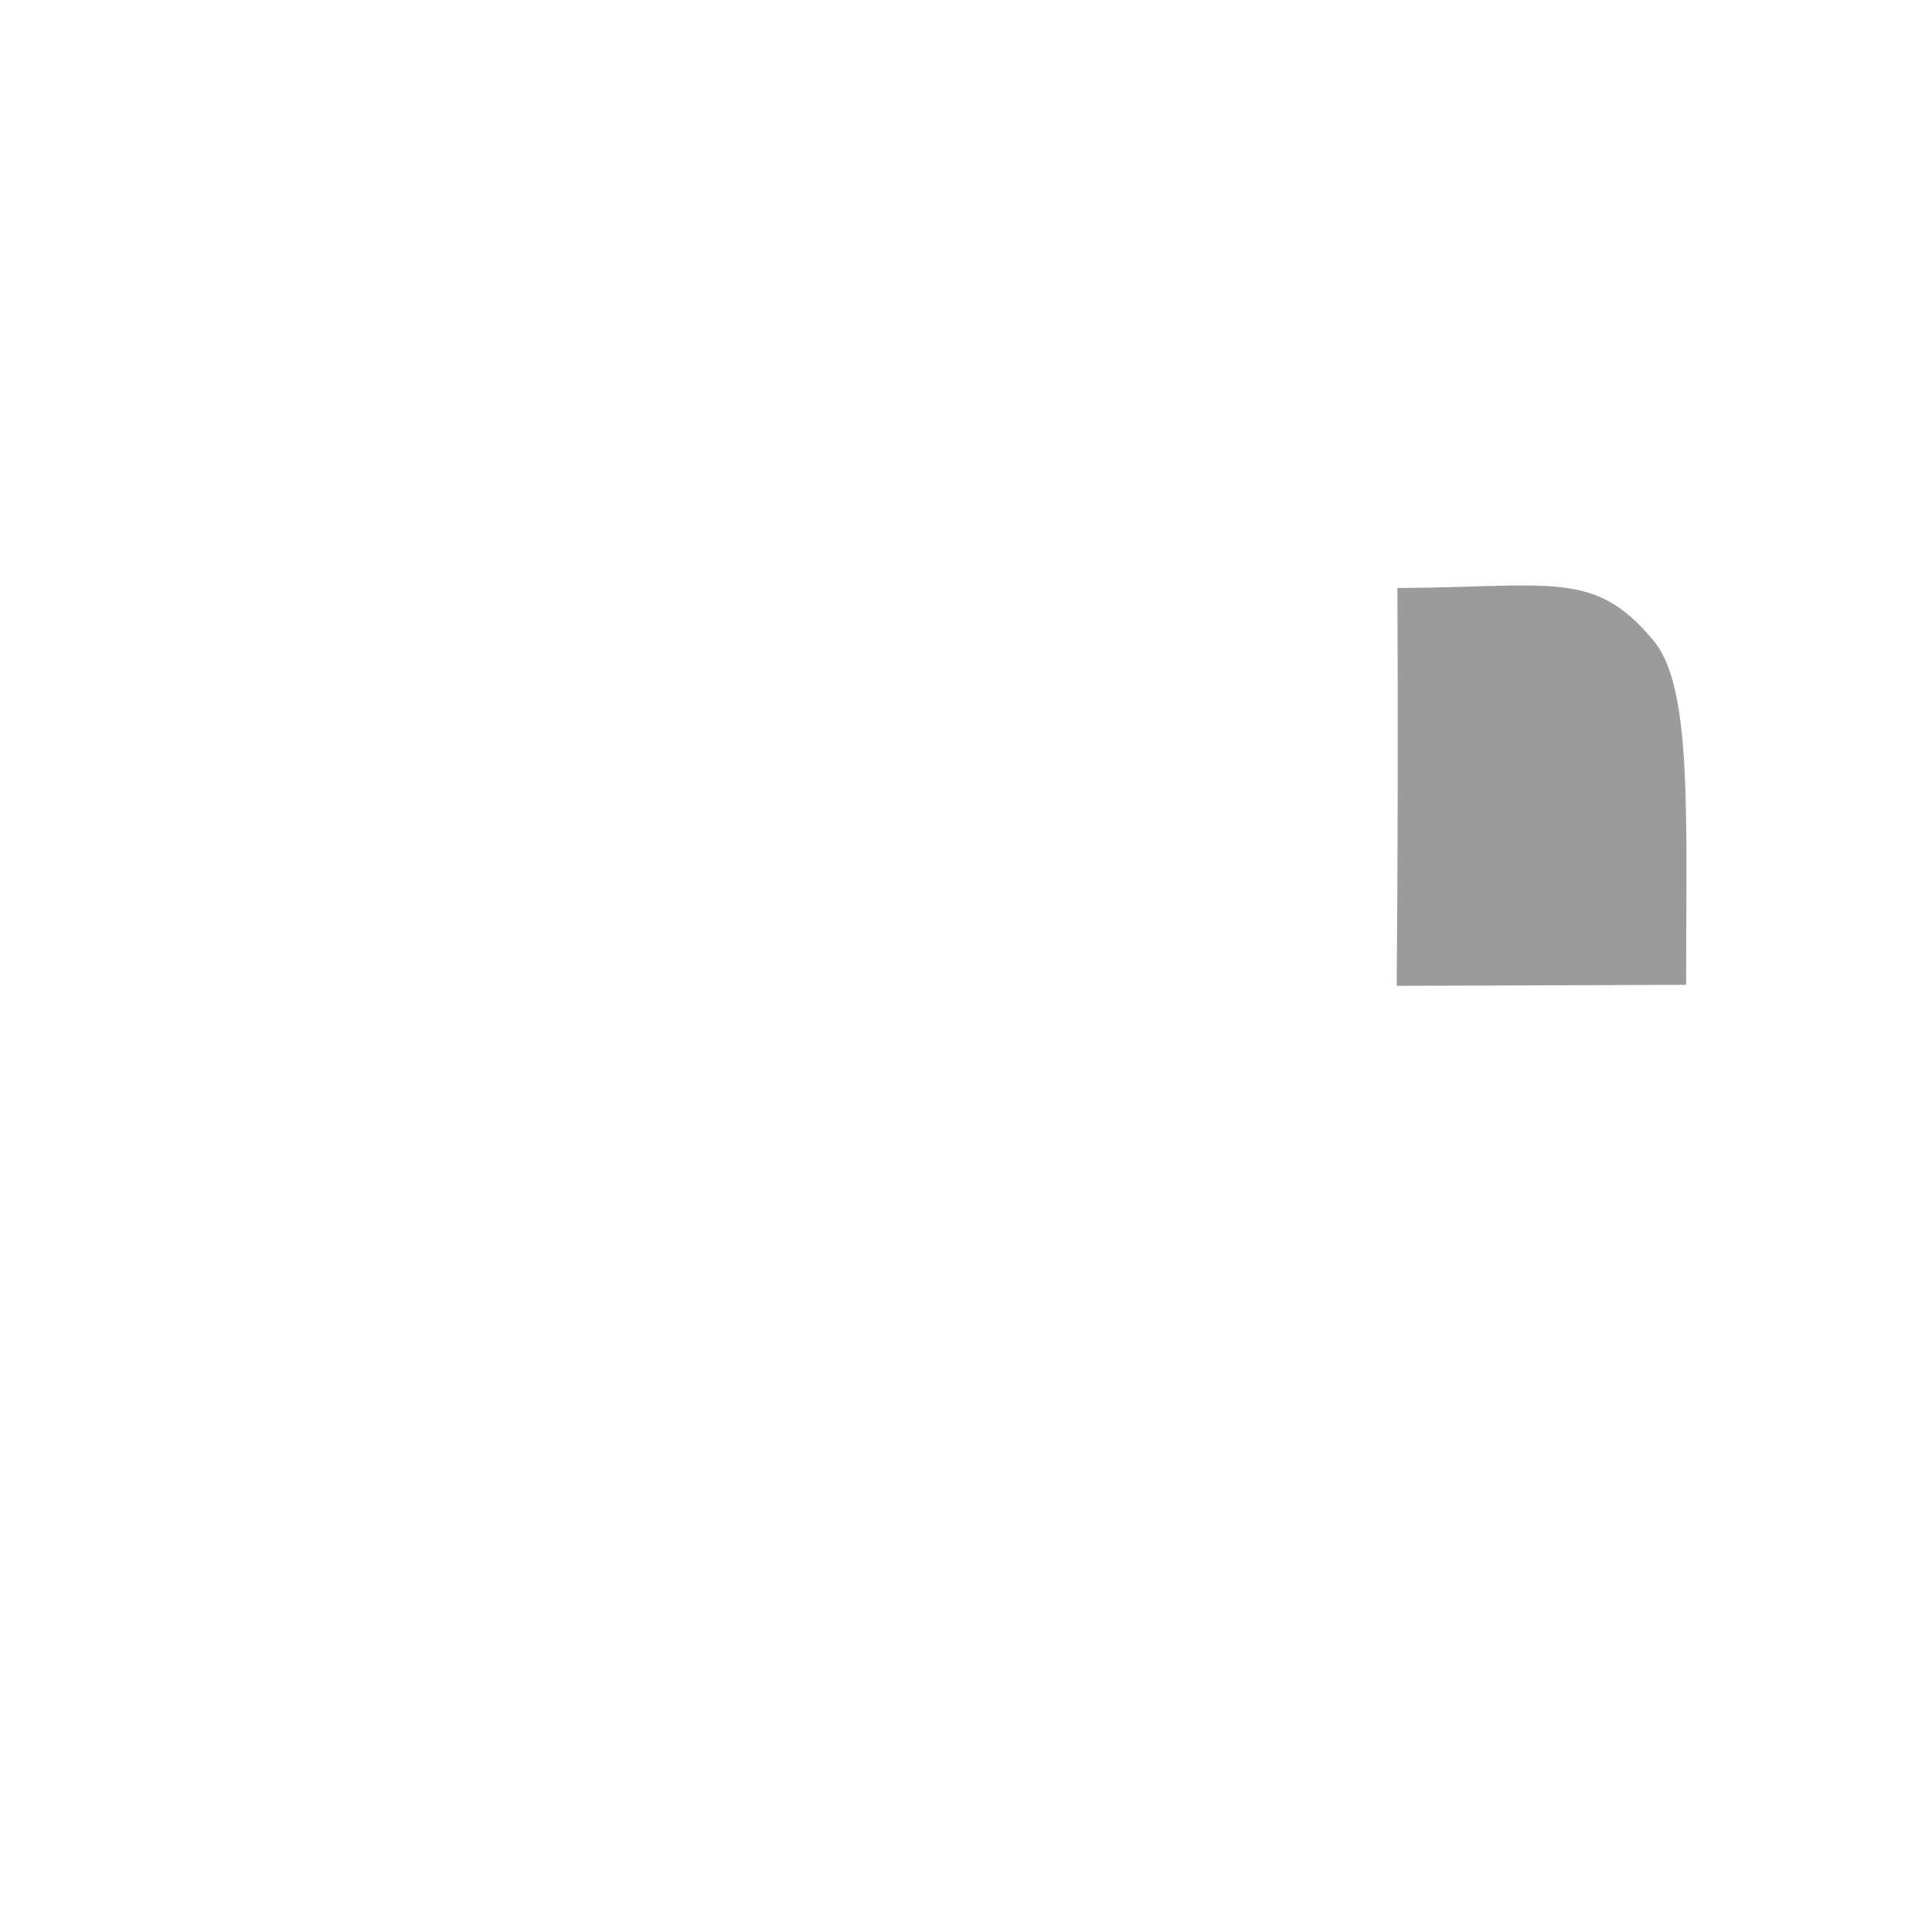
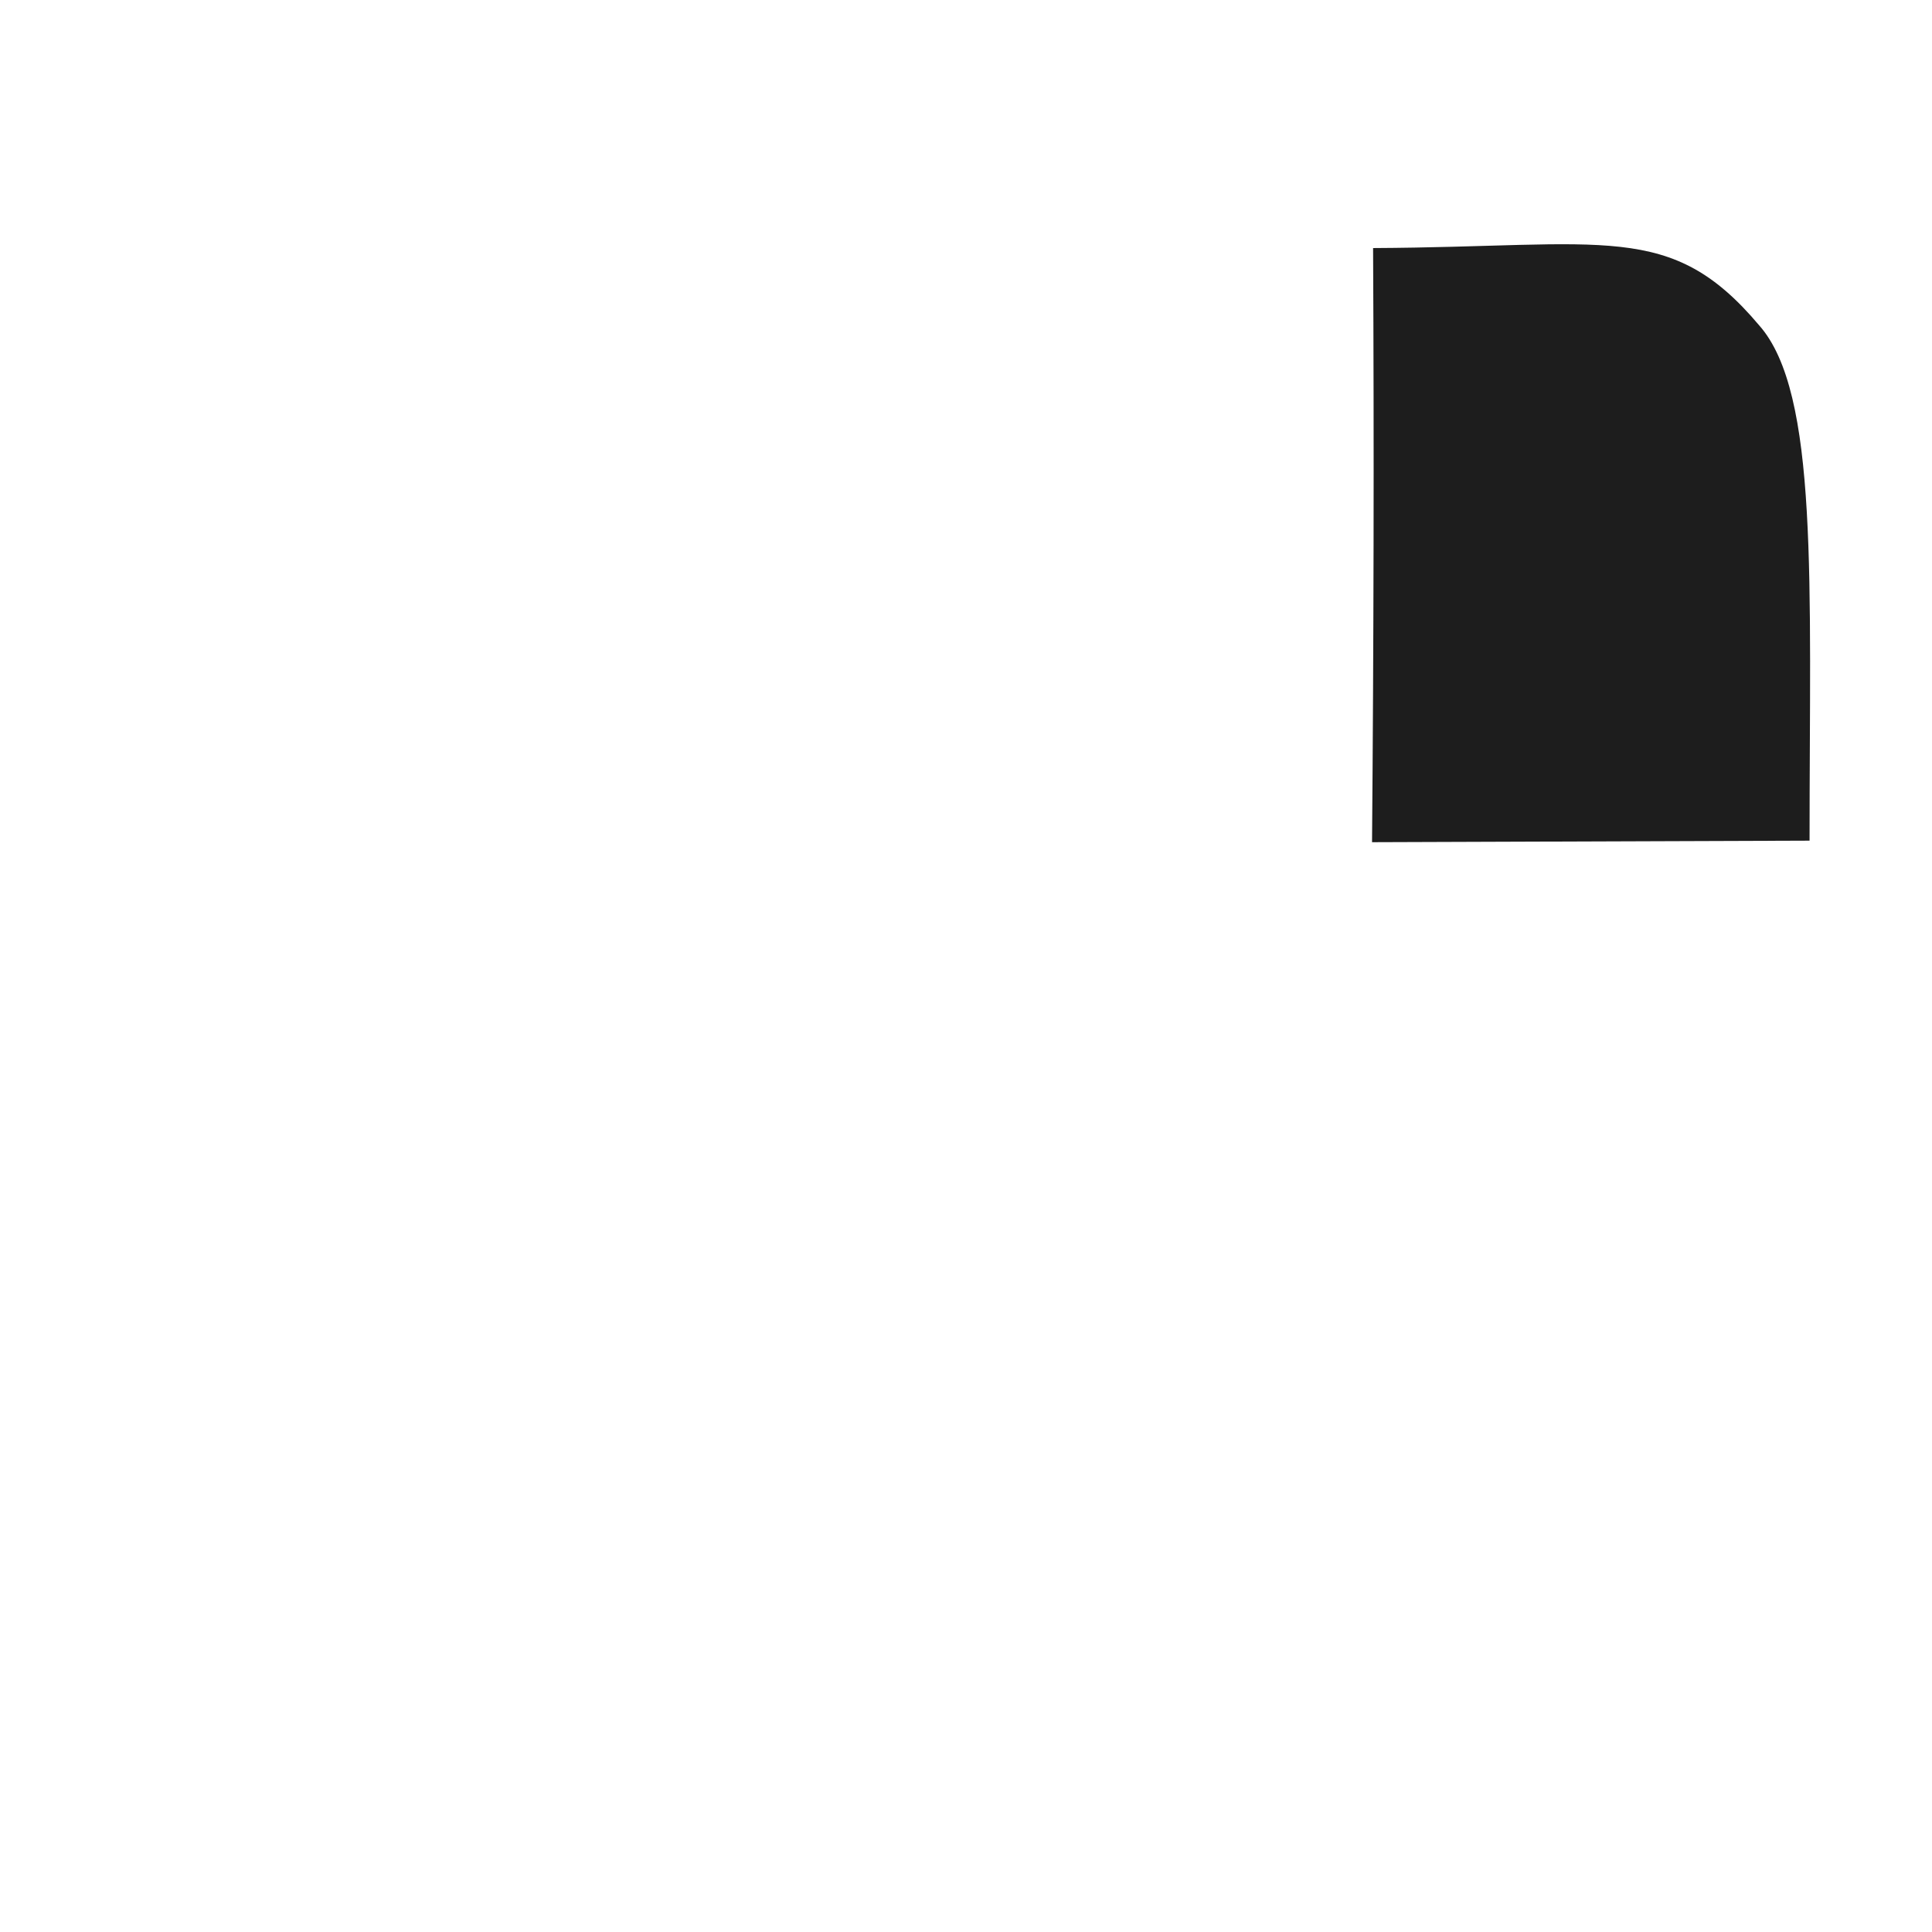
<svg xmlns="http://www.w3.org/2000/svg" xmlns:xlink="http://www.w3.org/1999/xlink" id="svg1770" height="48px" width="48px" version="1.1">
  <defs id="defs3">
    <linearGradient id="linearGradient4270">
      <stop style="stop-color:#000000;stop-opacity:1;" offset="0" id="stop4272" />
      <stop style="stop-color:#f3f3f3;stop-opacity:0.945;" offset="1" id="stop4274" />
    </linearGradient>
    <linearGradient id="linearGradient4256">
      <stop style="stop-color:#809fc1;stop-opacity:0.819" offset="0" id="stop4258" />
      <stop style="stop-color:#729fcf;stop-opacity:0;" offset="1" id="stop4260" />
    </linearGradient>
    <linearGradient id="linearGradient4237">
      <stop style="stop-color:#d2d2d2;stop-opacity:0.664;" offset="0" id="stop4239" />
      <stop style="stop-color:#000000;stop-opacity:0" offset="1" id="stop4241" />
    </linearGradient>
    <linearGradient id="linearGradient2103">
      <stop style="stop-color:#ffffff;stop-opacity:1;" offset="0" id="stop2105" />
      <stop style="stop-color:#ebebed;stop-opacity:1;" offset="1" id="stop2107" />
    </linearGradient>
    <linearGradient id="linearGradient2064">
      <stop style="stop-color:#b2b2b2;stop-opacity:1;" offset="0" id="stop2066" />
      <stop style="stop-color:#dcdcde;stop-opacity:1;" offset="1" id="stop2068" />
    </linearGradient>
    <linearGradient id="linearGradient2052">
      <stop style="stop-color:#aaaaaa;stop-opacity:1;" offset="0" id="stop2054" />
      <stop style="stop-color:#c8c8ca;stop-opacity:1;" offset="1" id="stop2056" />
    </linearGradient>
    <linearGradient id="linearGradient1784">
      <stop id="stop1785" offset="0" style="stop-color:#ffffff;stop-opacity:1;" />
      <stop id="stop1786" offset="1" style="stop-color:#dcdcde;stop-opacity:1;" />
    </linearGradient>
    <linearGradient y2="549.613" x2="511.689" y1="259.819" x1="250.054" gradientTransform="matrix(1.593044,0,0,1.241206,-129.6924,-73.34169)" gradientUnits="userSpaceOnUse" id="linearGradient1789" xlink:href="#linearGradient1784" />
    <linearGradient gradientUnits="userSpaceOnUse" y2="1222.128" x2="69.097" y1="1468.668" x1="205.673" gradientTransform="matrix(2.470094,0,0,0.404843,-5.695438,24.53693)" id="linearGradient1794" xlink:href="#linearGradient2052" />
    <linearGradient gradientUnits="userSpaceOnUse" y2="65.462" x2="1180.534" y1="284.347" x1="1390.407" gradientTransform="matrix(0.493865,0,0,2.024845,-5.695438,24.53693)" id="linearGradient1804" xlink:href="#linearGradient2064" />
    <linearGradient y2="549.613" x2="511.689" y1="259.819" x1="250.054" gradientTransform="matrix(1.593044,0,0,1.241206,-129.6924,-73.34169)" gradientUnits="userSpaceOnUse" id="linearGradient2083" xlink:href="#linearGradient1784" />
    <linearGradient y2="1222.128" x2="69.097" y1="1468.668" x1="205.673" gradientTransform="matrix(2.470094,0,0,0.404843,-5.695438,24.53693)" gradientUnits="userSpaceOnUse" id="linearGradient2085" xlink:href="#linearGradient2052" />
    <linearGradient y2="65.462" x2="1180.534" y1="284.347" x1="1390.407" gradientTransform="matrix(0.493865,0,0,2.024845,-5.695438,24.53693)" gradientUnits="userSpaceOnUse" id="linearGradient2087" xlink:href="#linearGradient2064" />
    <radialGradient xlink:href="#linearGradient4256" id="radialGradient4264" cx="31.908" cy="29.354" fx="31.908" fy="29.354" r="9.344" gradientTransform="matrix(1.347349,4.2658863e-8,-6.9407817e-8,2.192195,-11.08326,-34.21745)" gradientUnits="userSpaceOnUse" />
    <linearGradient xlink:href="#linearGradient4270" id="linearGradient4282" gradientUnits="userSpaceOnUse" x1="31.36" y1="8.405" x2="3.772" y2="8.405" gradientTransform="translate(0,-0.116931)" />
  </defs>
  <g id="layer1">
-     <path style="font-size:medium;font-style:normal;font-variant:normal;font-weight:normal;font-stretch:normal;text-indent:0;text-align:start;text-decoration:none;line-height:normal;letter-spacing:normal;word-spacing:normal;text-transform:none;direction:ltr;block-progression:tb;writing-mode:lr-tb;text-anchor:start;color:#000000;fill:#2a2a2a;fill-opacity:0.467;fill-rule:nonzero;stroke:none;stroke-width:1;marker:none;visibility:visible;display:inline;overflow:visible;enable-background:accumulate;font-family:aakar;-inkscape-font-specification:aakar" d="m 41.061,15.894 c 0.984,1.12 0.83,4.29 0.83,8.574 0,0 -7.19,0.025 -7.19,0.025 0.027,-3.325 0.034,-6.561 0.017,-9.884 3.834,-0.019 4.889,-0.461 6.343,1.284 z" id="rect4600" />
+     <path style="font-size:medium;font-style:normal;font-variant:normal;font-weight:normal;font-stretch:normal;text-indent:0;text-align:start;text-decoration:none;line-height:normal;letter-spacing:normal;word-spacing:normal;text-transform:none;direction:ltr;block-progression:tb;writing-mode:lr-tb;text-anchor:start;color:#000000;fill:#000000;fill-opacity:0.886;fill-rule:nonzero;stroke:none;stroke-width:1;marker:none;visibility:visible;display:inline;overflow:visible;enable-background:accumulate;font-family:aakar;-inkscape-font-specification:aakar" d="m 43.704,8.081 c 1.488,1.673 1.254,6.407 1.254,12.805 0,0 -10.87,0.038 -10.87,0.038 0.041,-4.966 0.051,-9.799 0.026,-14.761 5.797,-0.028 7.392,-0.689 9.59,1.918 z" id="rect4600" />
  </g>
</svg>
